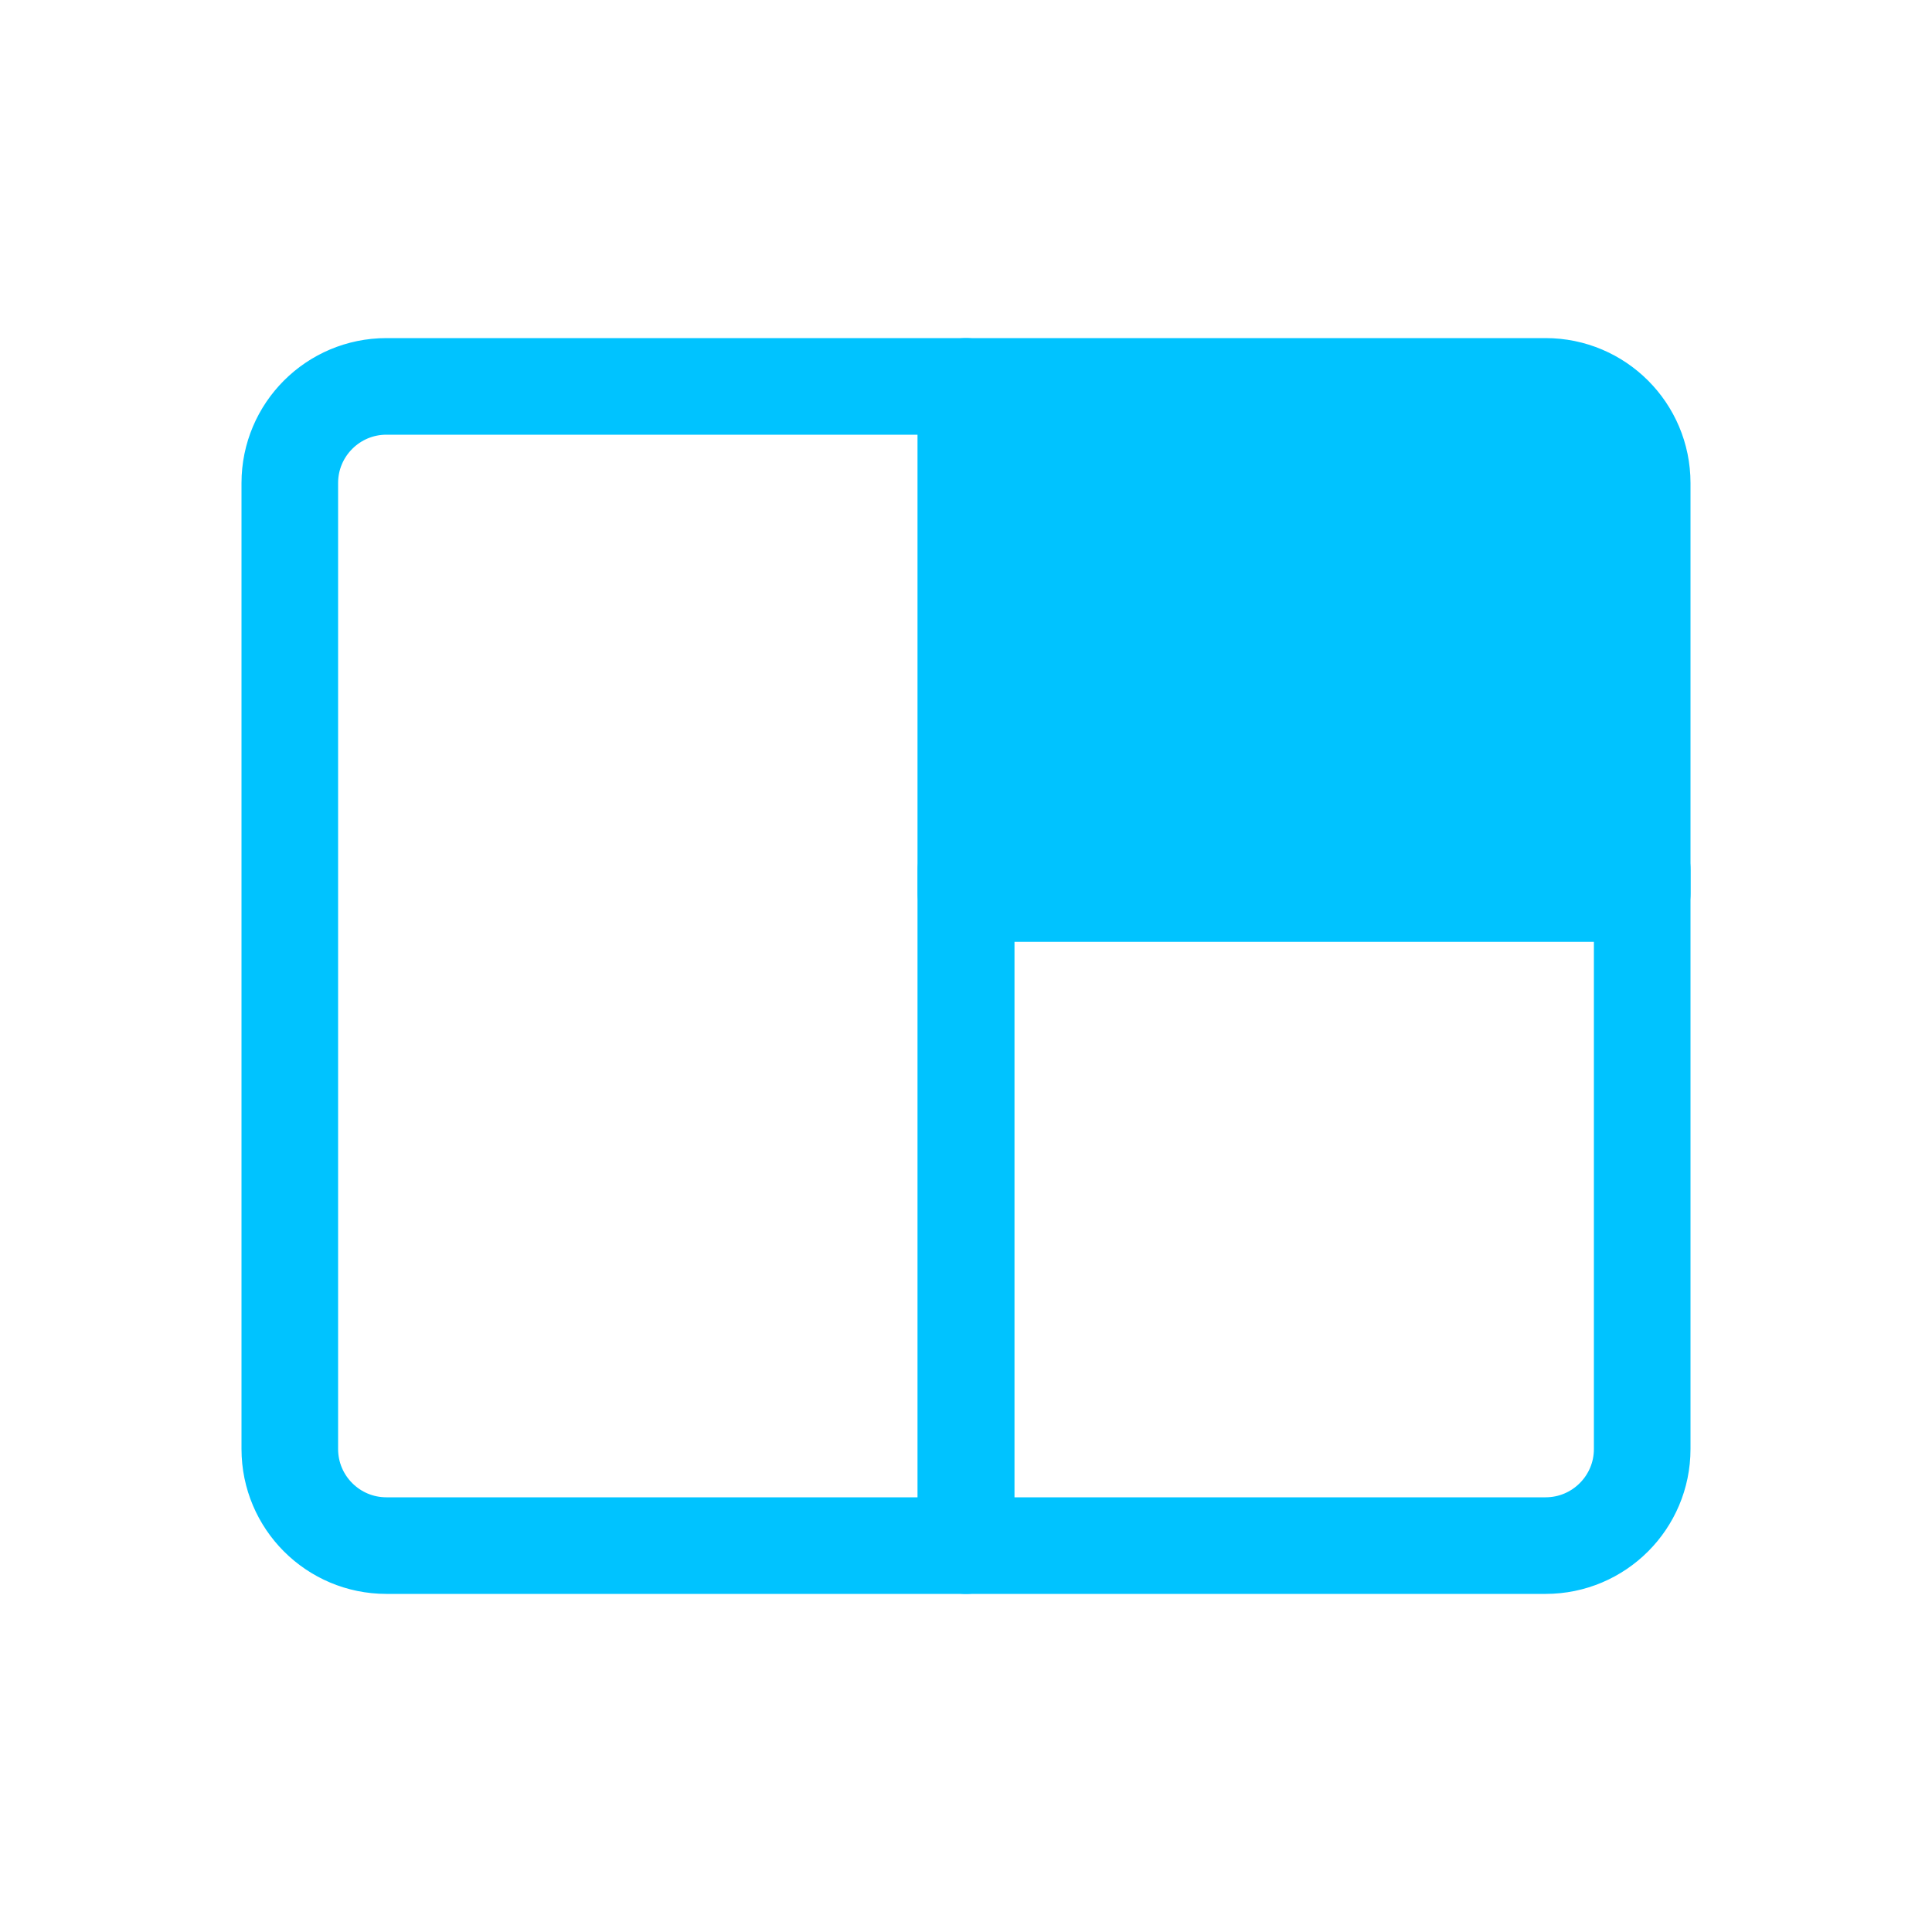
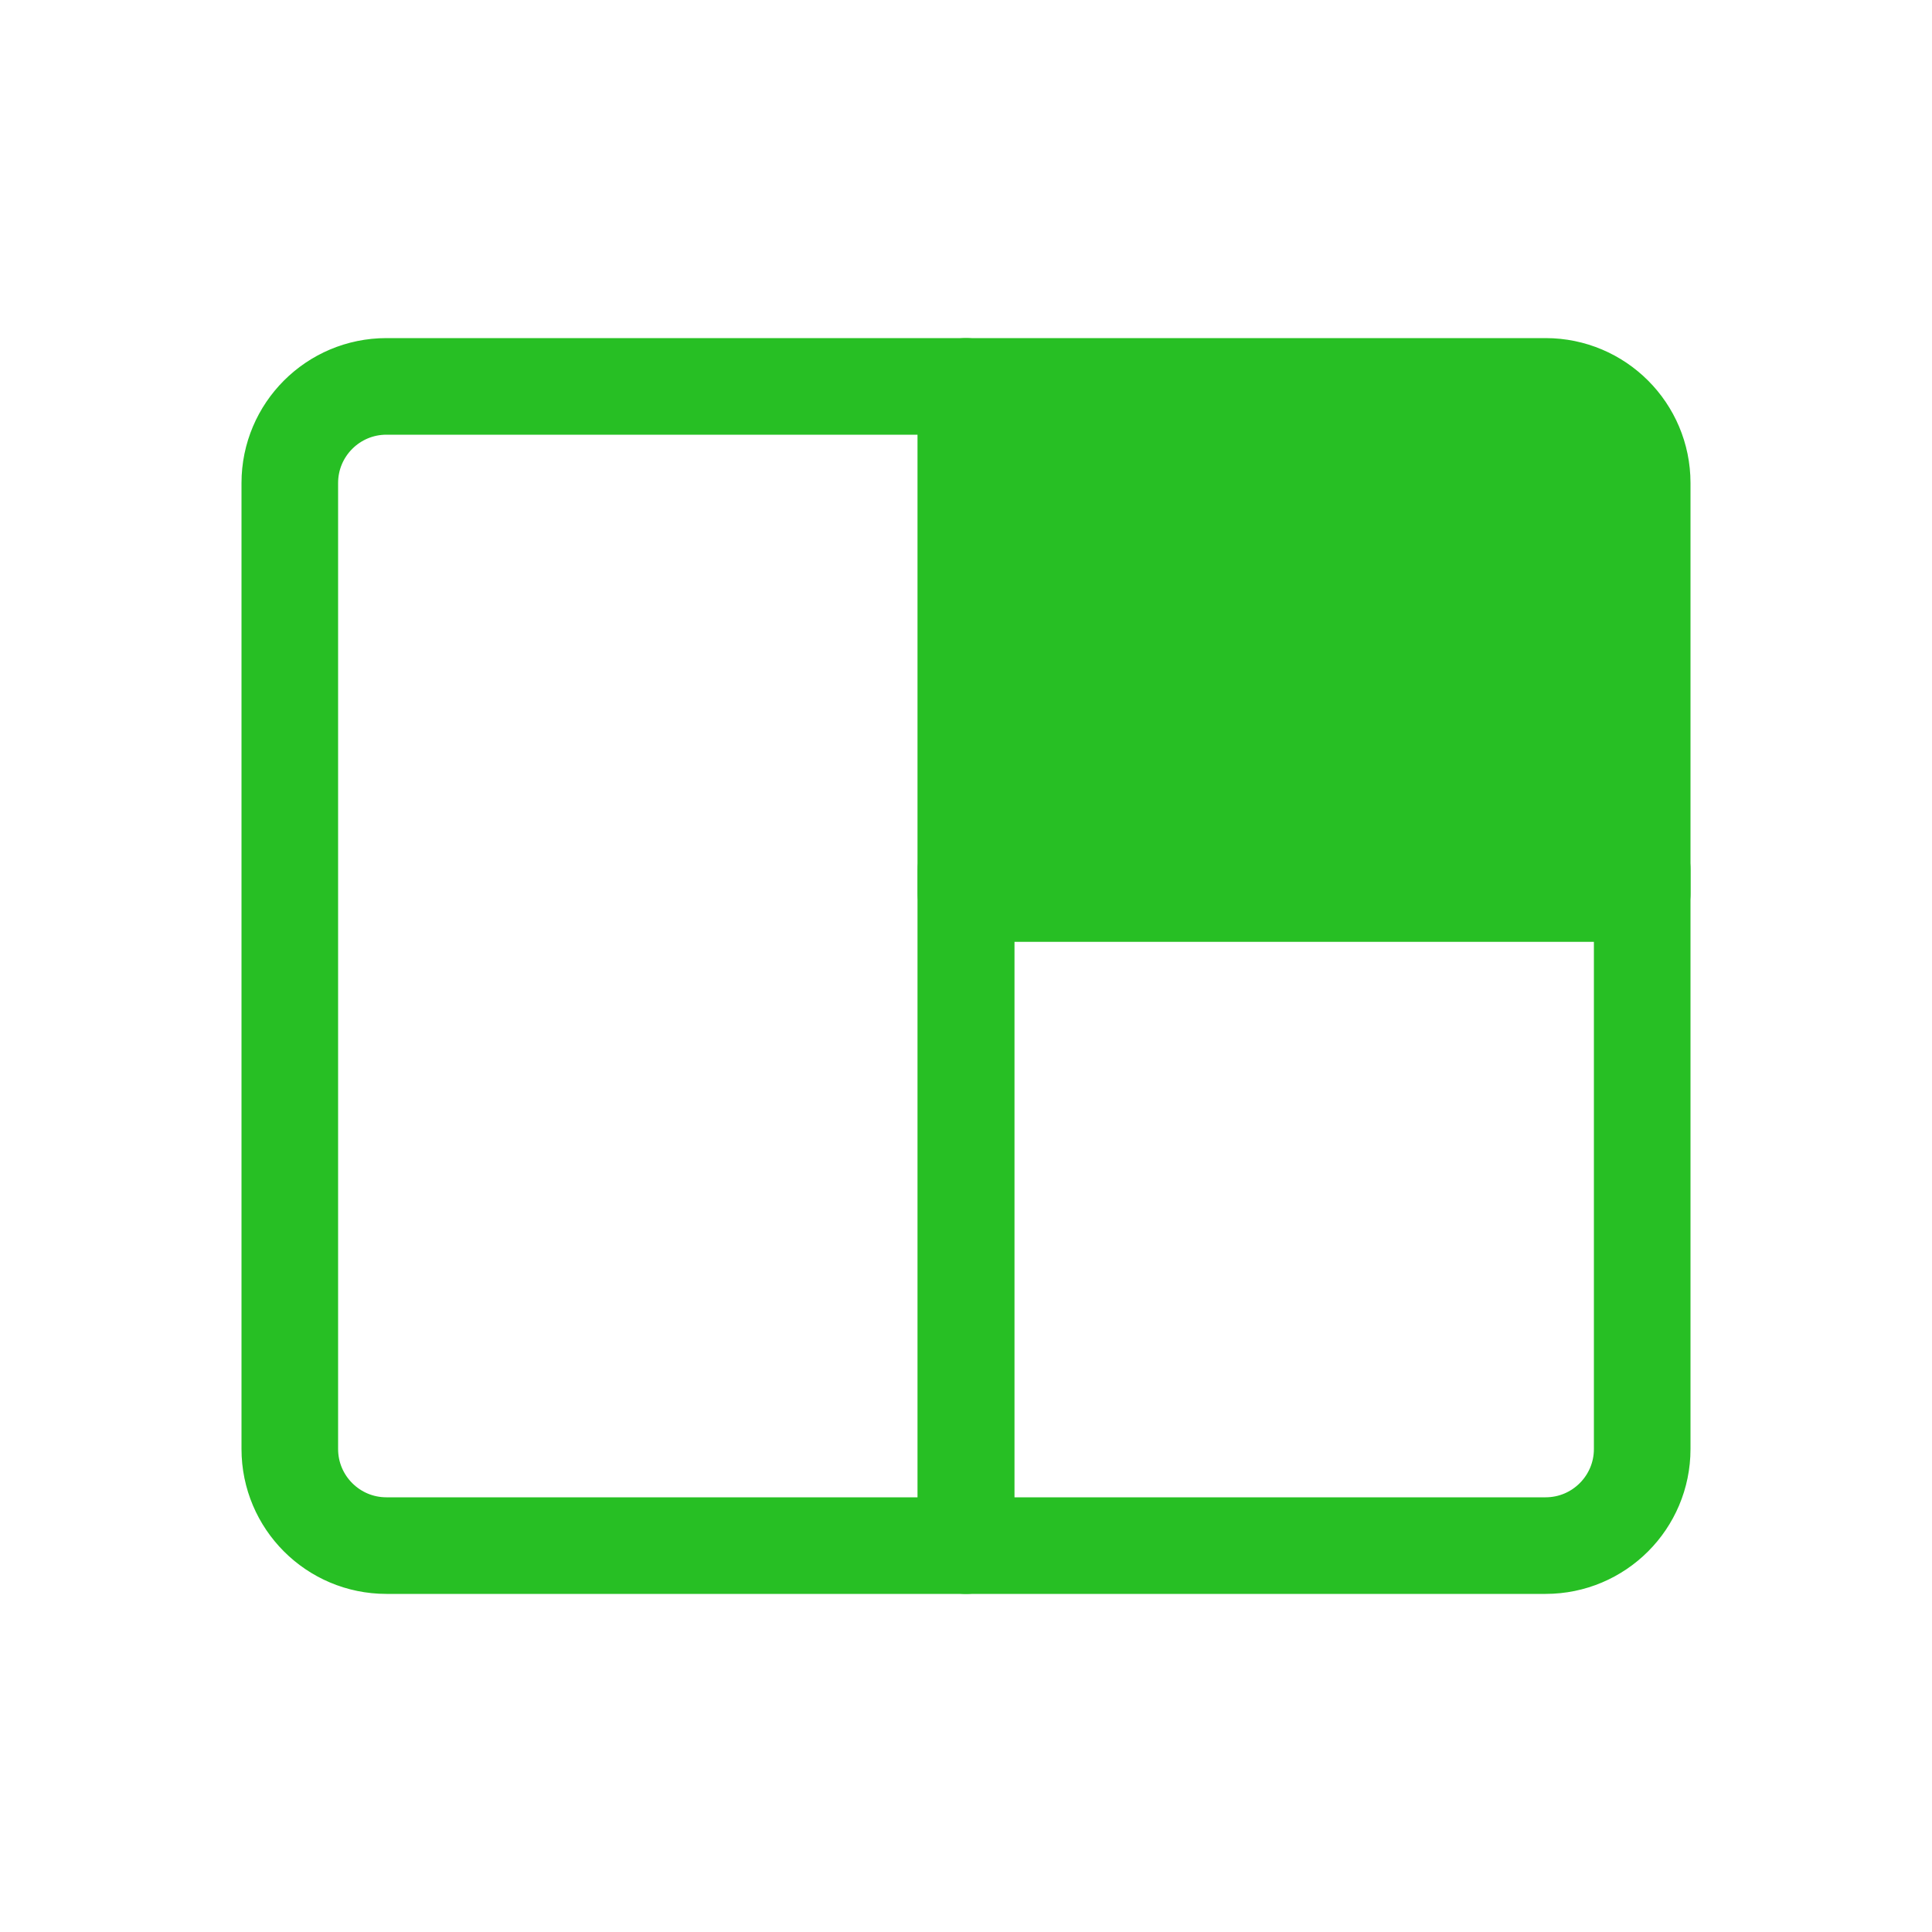
<svg xmlns="http://www.w3.org/2000/svg" width="20px" height="20px" viewBox="0 0 20 20" version="1.1">
  <defs />
  <g id="Page-1" stroke="none" stroke-width="1" fill="none" fill-rule="evenodd" stroke-linecap="round" stroke-linejoin="round">
-     <g id="Large-Stage-(active)" stroke="#00c3ff">
+     <g id="Large-Stage-(active)" stroke="#27bf24">
      <g id="large-stage-(inactive)" transform="translate(3, 4)">
        <path d="M1,0 L7,0 L7,12 L1,12 L1,12 C0.448,12 6.76353751e-17,11.552 0,11 L0,1 L0,1 C-6.76353751e-17,0.448 0.448,1.01453063e-16 1,0 Z" id="Rectangle" />
-         <path d="M7,0 L13,0 L13,0 C13.552,-1.01453063e-16 14,0.448 14,1 L14,5.25 L7,5.25 L7,0 Z" id="Rectangle" fill="#00c3ff" />
+         <path d="M7,0 L13,0 L13,0 C13.552,-1.01453063e-16 14,0.448 14,1 L14,5.25 L7,5.25 L7,0 Z" id="Rectangle" fill="#27bf24" />
        <path d="M7,5 L14,5 L14,11 L14,11 C14,11.552 13.552,12 13,12 L7,12 L7,5 Z" id="Rectangle-Copy" />
      </g>
    </g>
  </g>
</svg>
